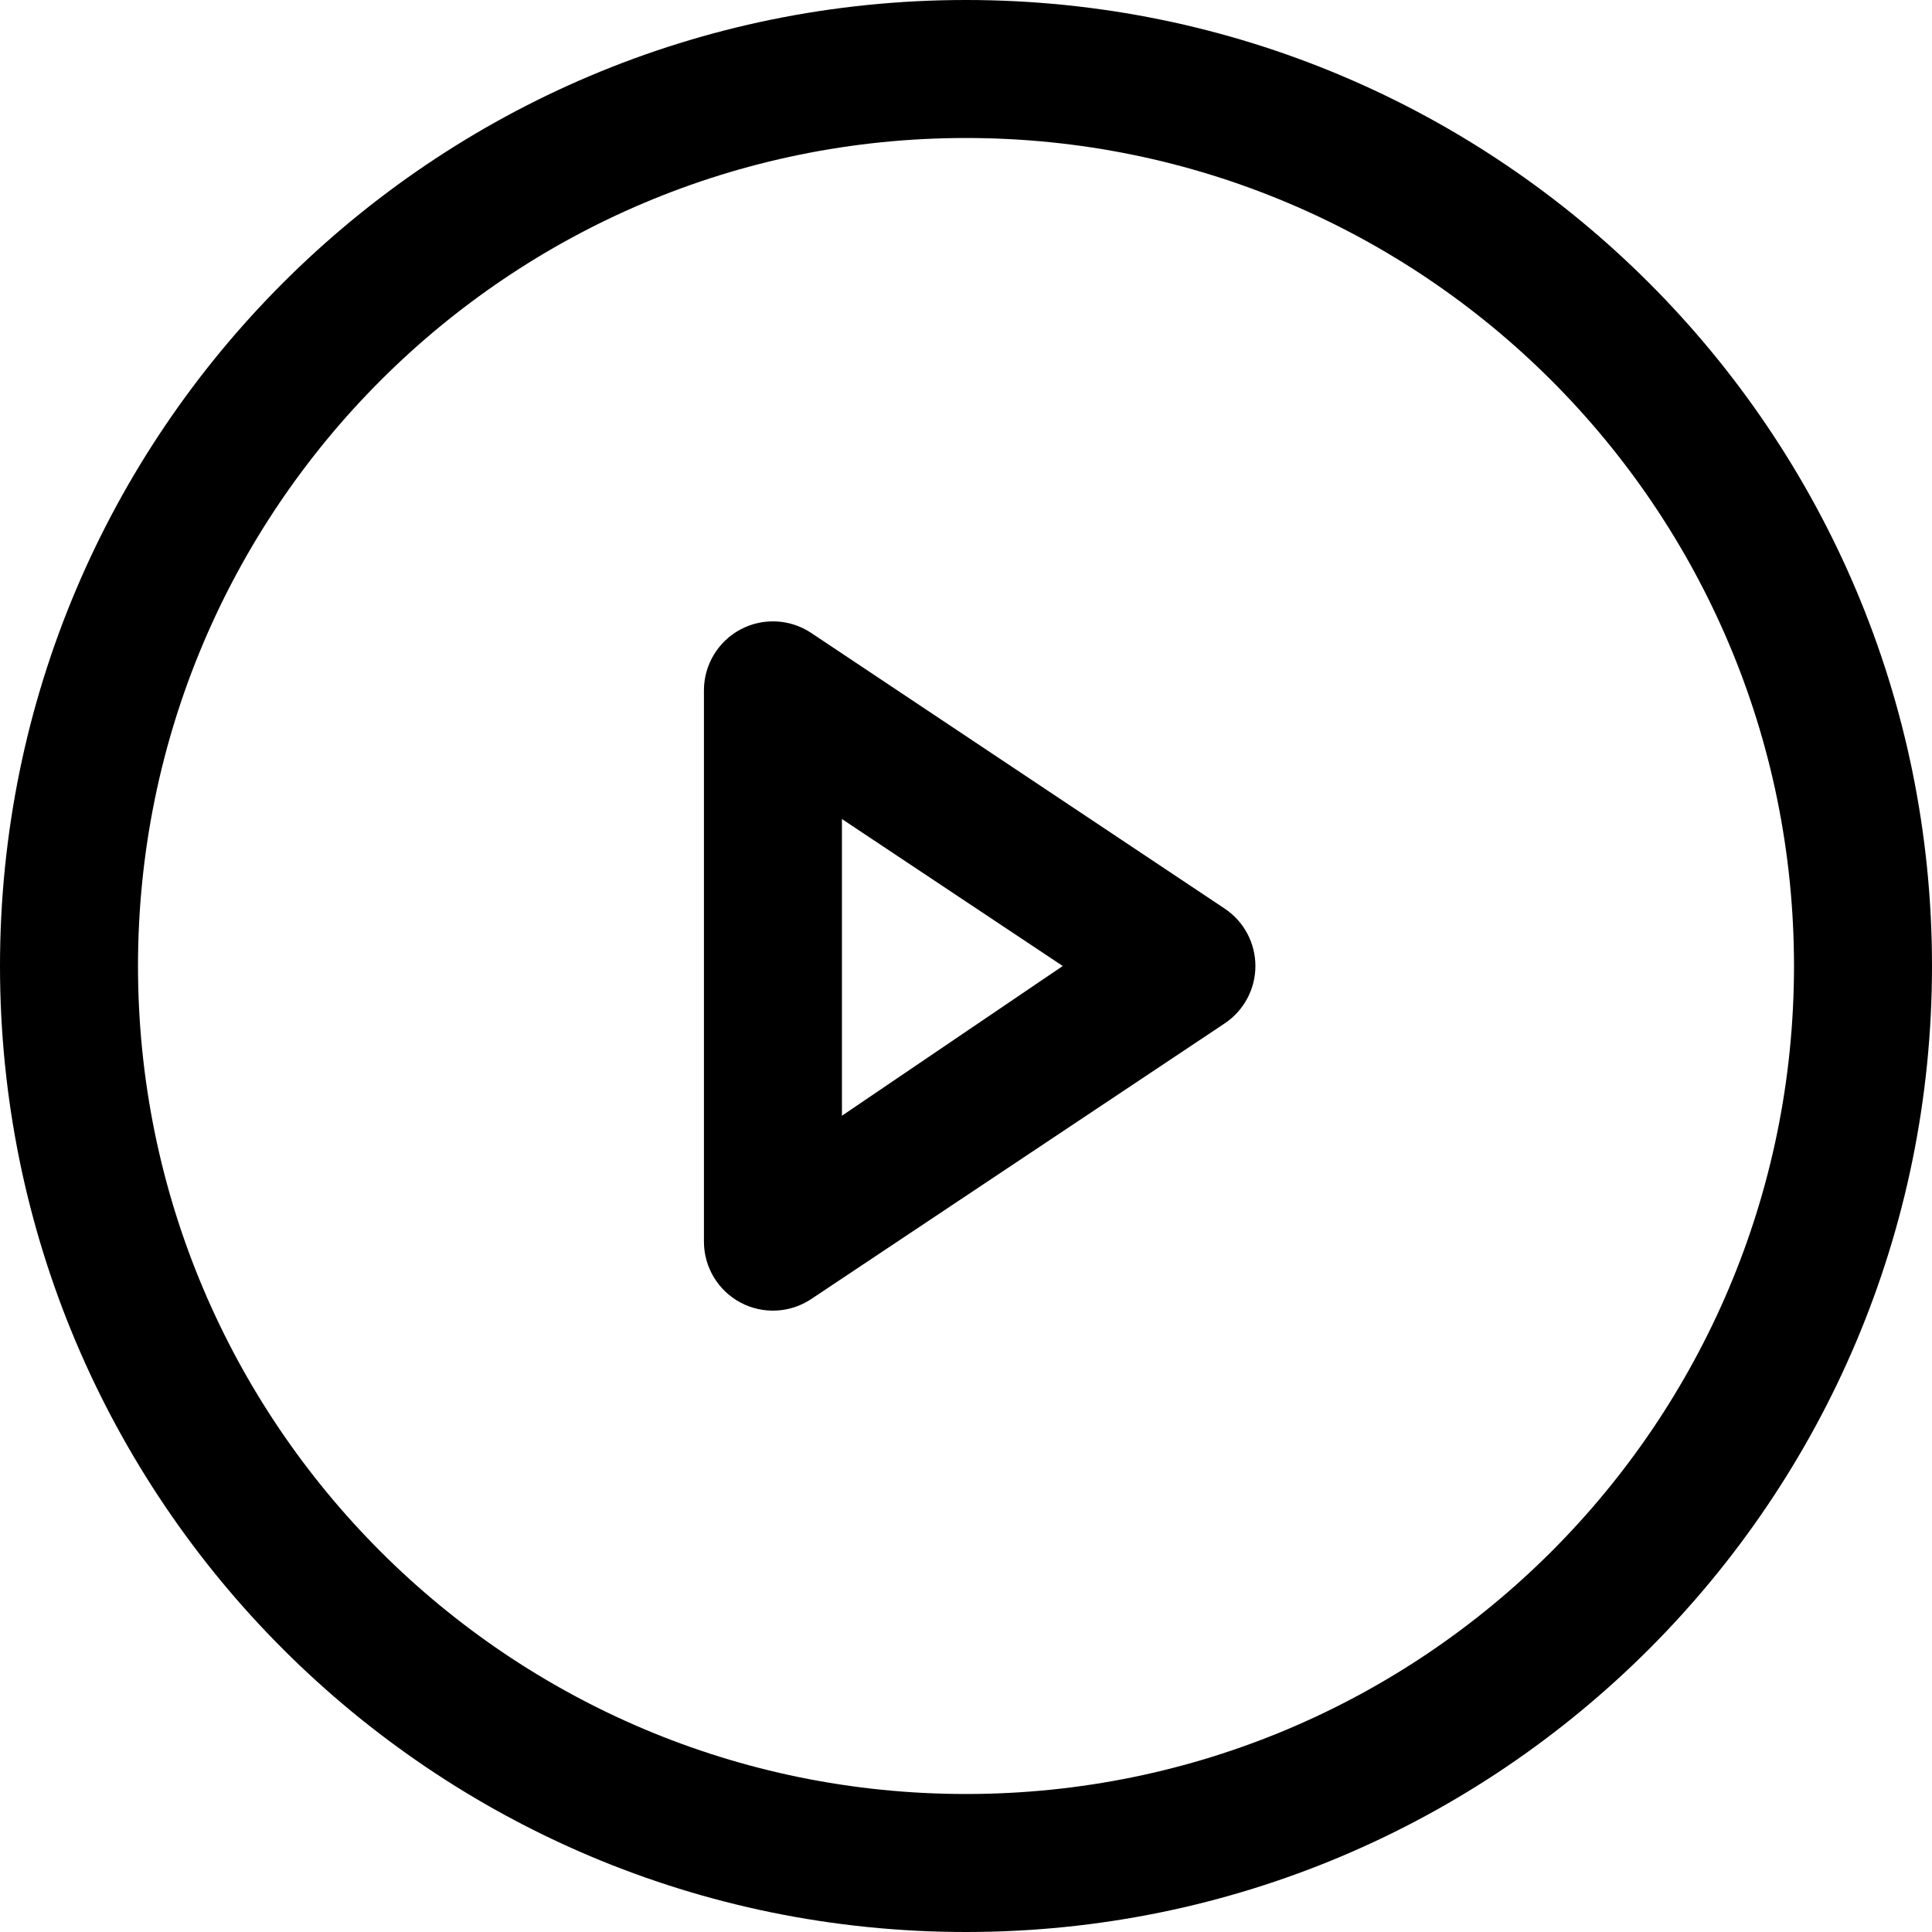
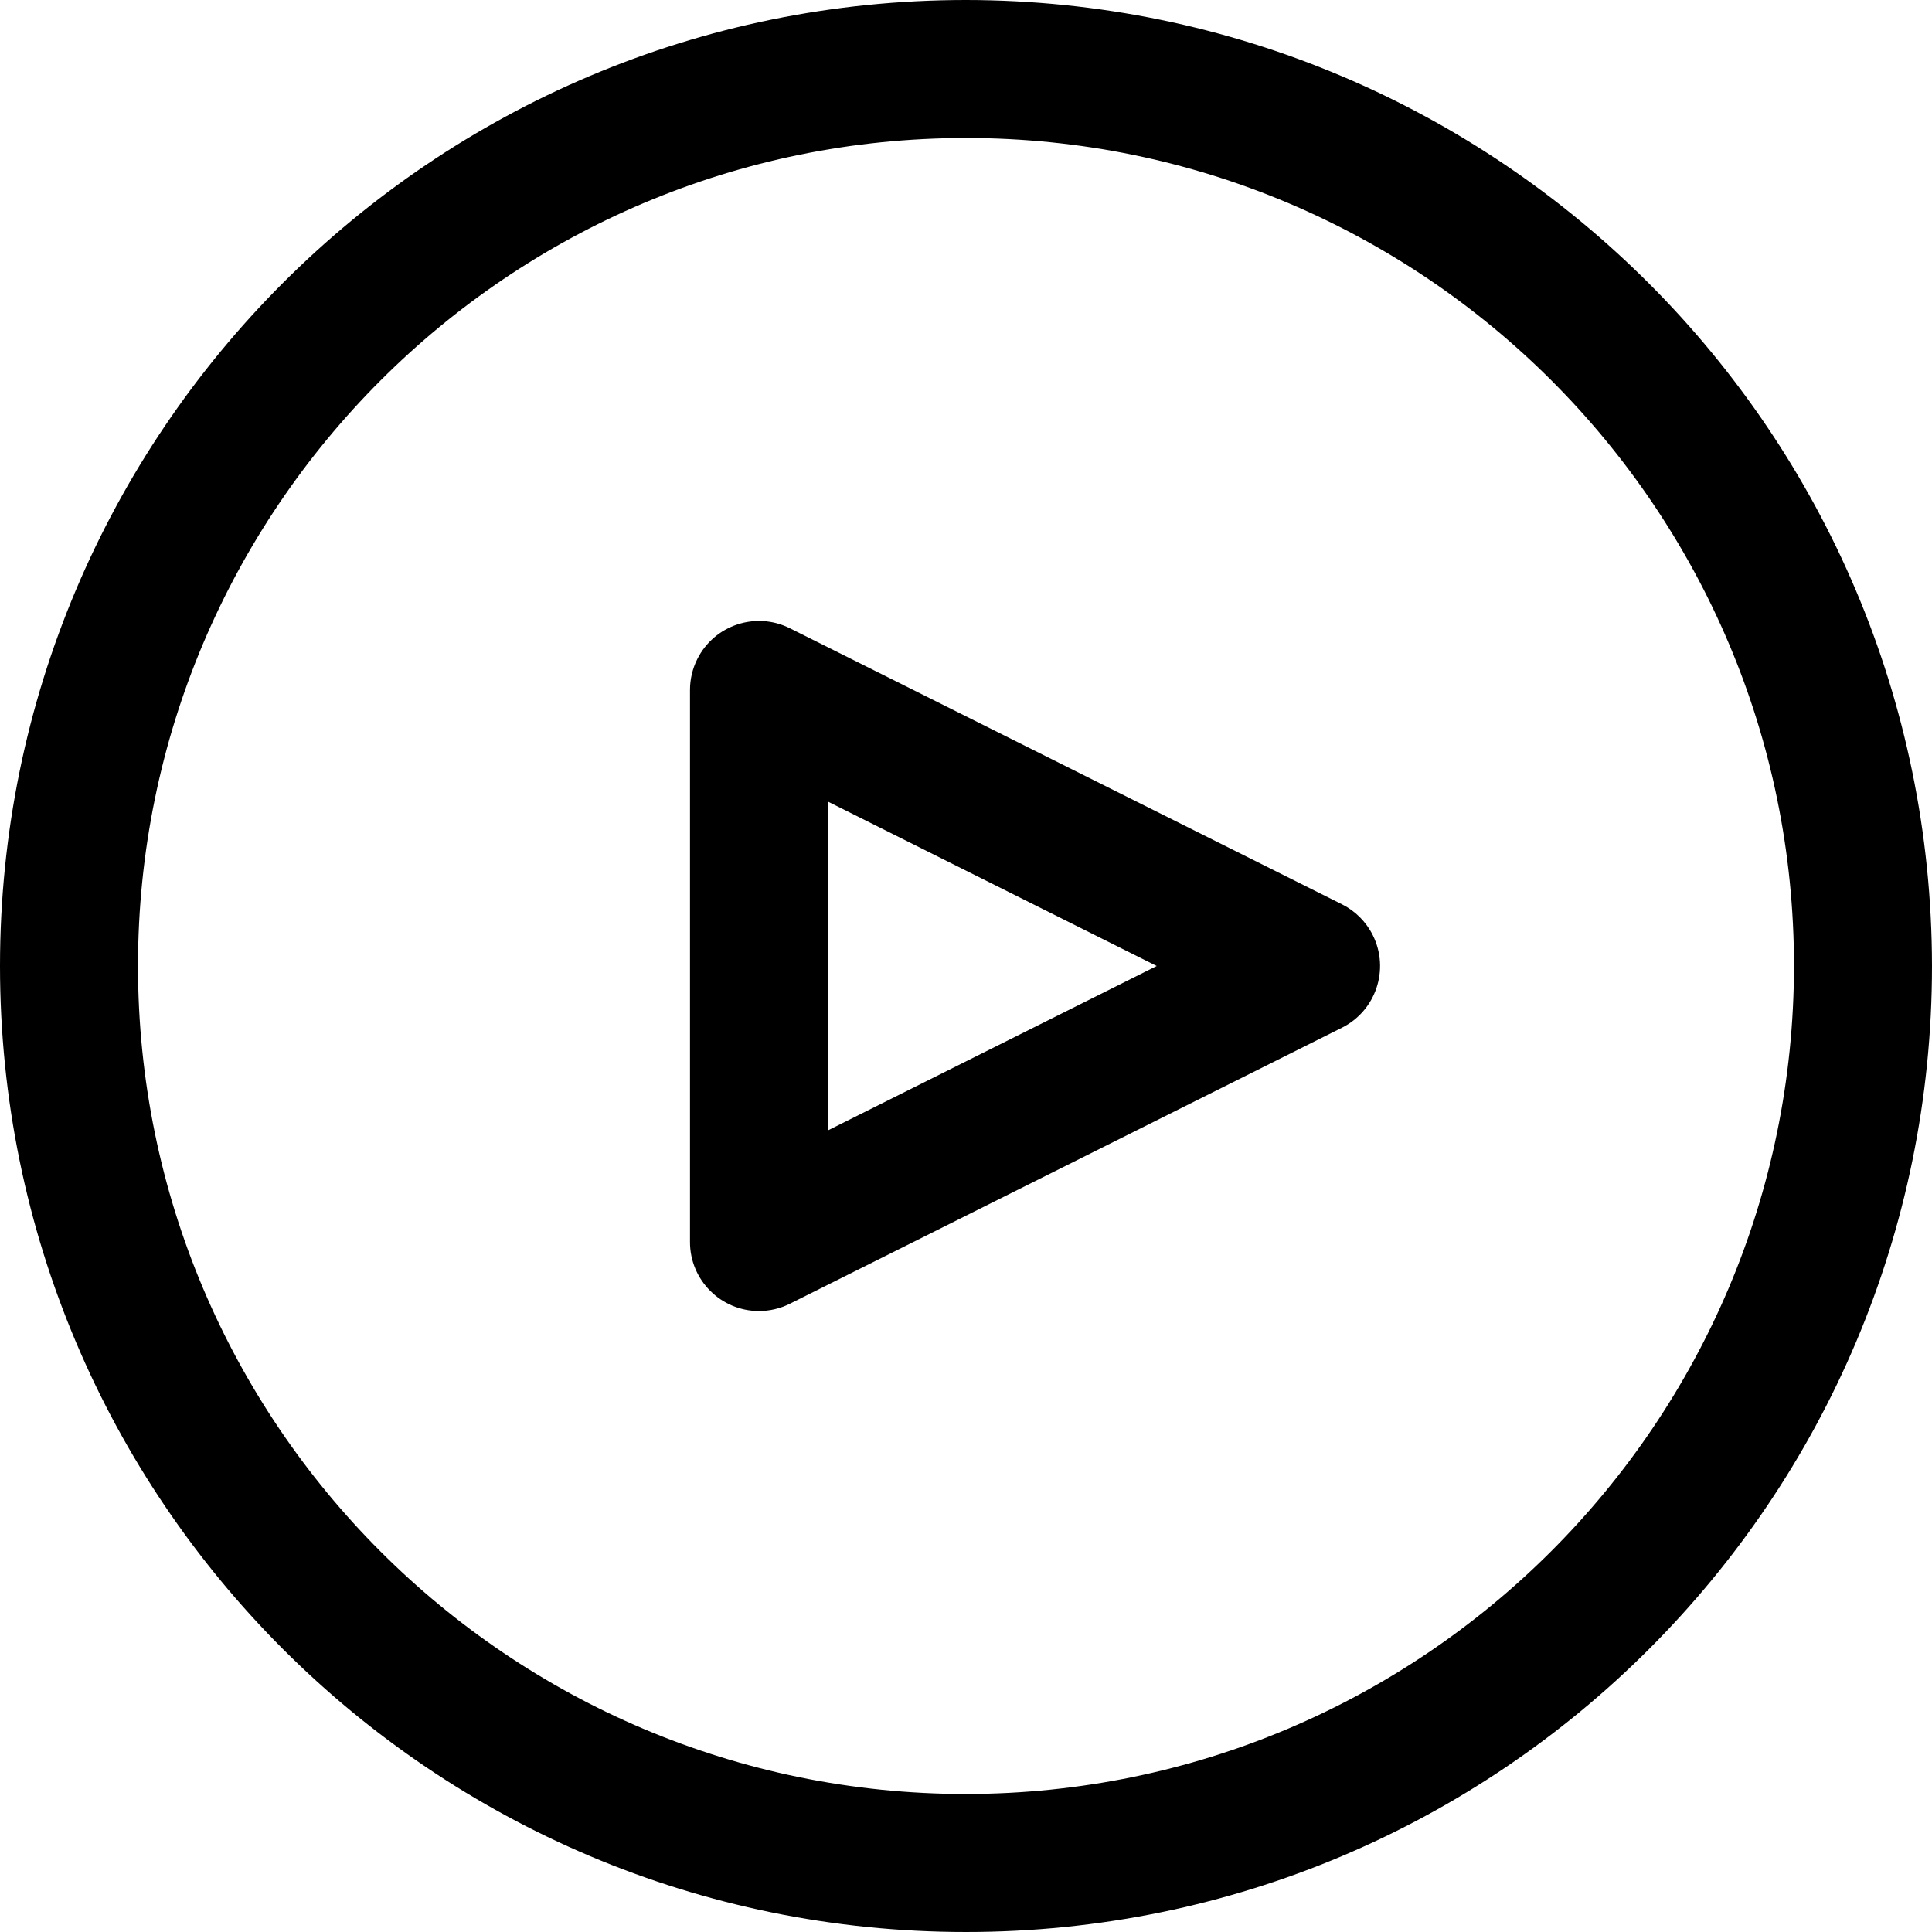
- <svg xmlns="http://www.w3.org/2000/svg" width="28" height="28">
+ <svg xmlns="http://www.w3.org/2000/svg" version="1.1" id="Capa_1" x="0px" y="0px" viewBox="0 0 477.867 477.867" style="enable-background:new 0 0 477.867 477.867;" xml:space="preserve">
  <g>
-     <rect fill="none" id="canvas_background" height="30" width="30" y="-1" x="-1" />
+     <g>
+       <path d="M238.933,0C106.974,0,0,106.974,0,238.933s106.974,238.933,238.933,238.933s238.933-106.974,238.933-238.933 C477.726,107.033,370.834,0.141,238.933,0z M238.933,443.733c-113.108,0-204.8-91.692-204.8-204.8s91.692-204.8,204.8-204.8 s204.8,91.692,204.8,204.8C443.611,351.991,351.991,443.611,238.933,443.733z" />
+     </g>
  </g>
  <g>
-     <path id="svg_1" d="m14,0a14,14 0 1 0 14,14a14,14 0 0 0 -14,-14zm0,26a12,12 0 1 1 12,-12a12,12 0 0 1 -12,12z" />
-     <path id="svg_2" d="m17.752,13.17l-6,-4a1,1 0 0 0 -1.55,0.83l0,8a1,1 0 0 0 1.55,0.83l6,-4a1,1 0 0 0 0,-1.66zm-5.55,3l0,-4.3l3.2,2.13l-3.2,2.17z" />
+     <g>
+       <path d="M339.557,231.32c-1.654-3.318-4.343-6.008-7.662-7.662l-136.533-68.267c-8.432-4.213-18.682-0.794-22.896,7.638 c-1.185,2.371-1.801,4.986-1.8,7.637V307.2c-0.004,9.426,7.633,17.07,17.059,17.075c2.651,0.001,5.266-0.615,7.637-1.8 l136.533-68.267C340.331,250.004,343.762,239.756,339.557,231.32z M204.8,279.586v-81.306l81.306,40.653L204.8,279.586z" />
+     </g>
  </g>
</svg>
